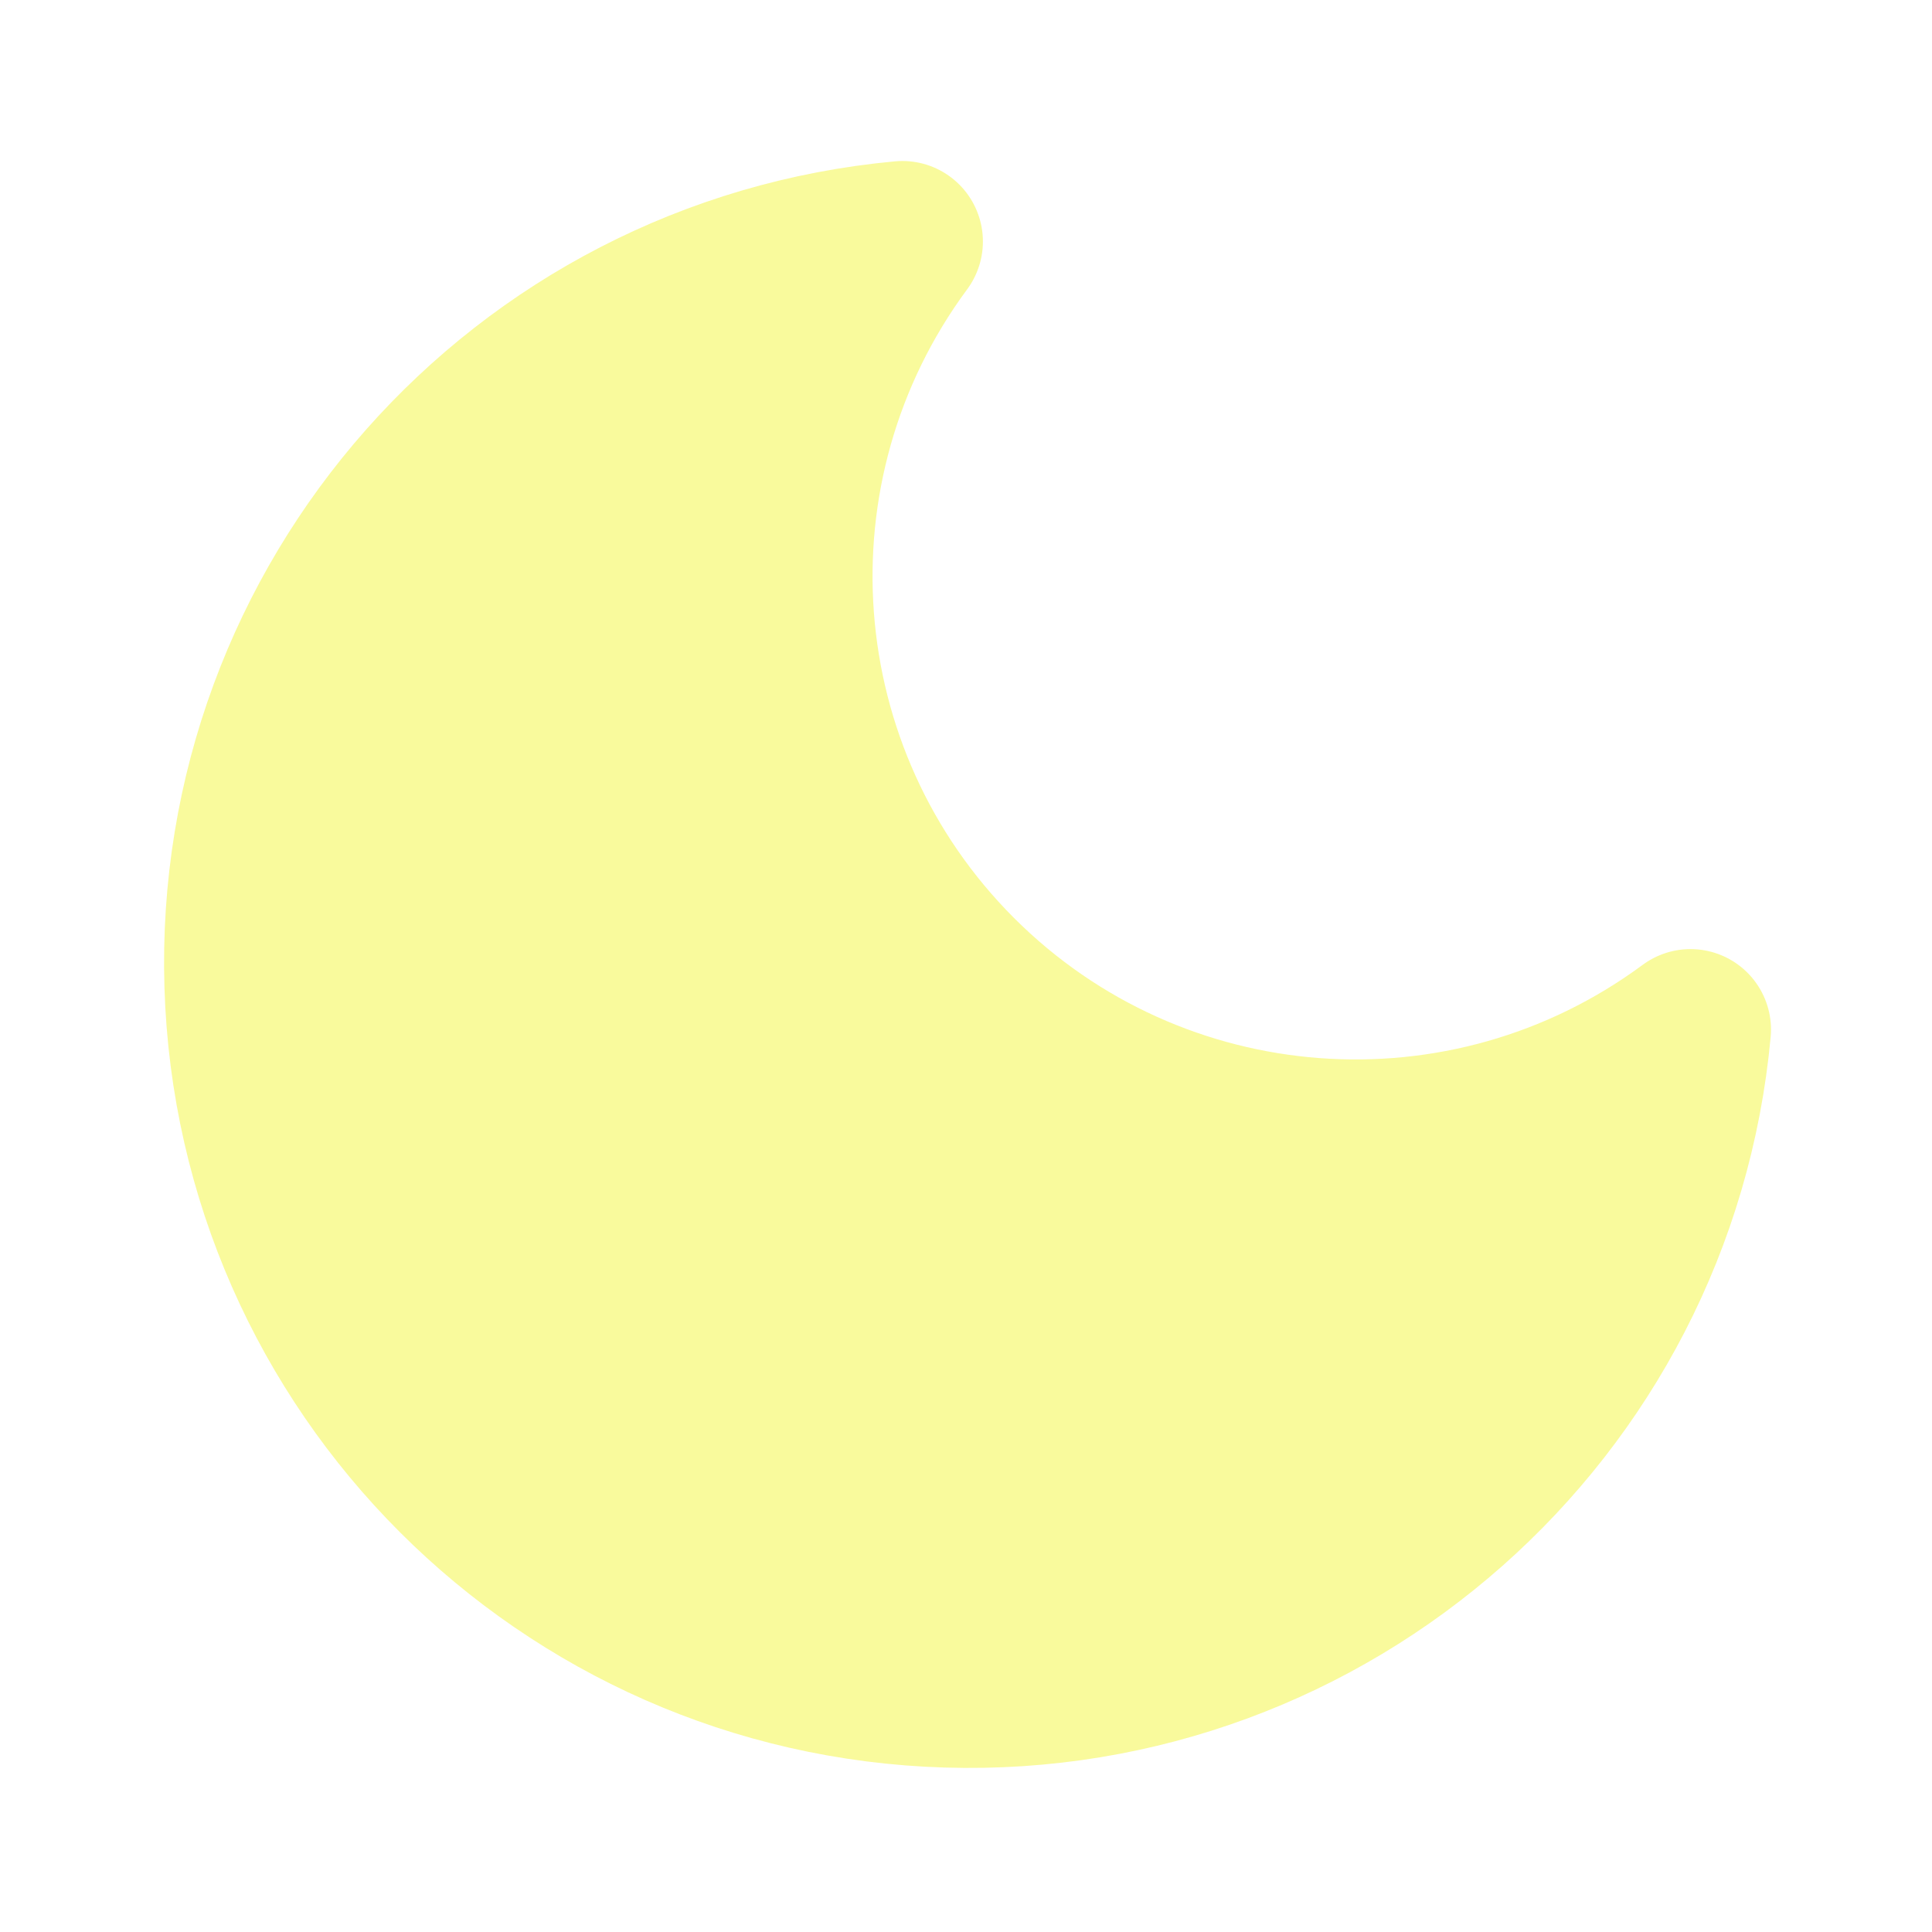
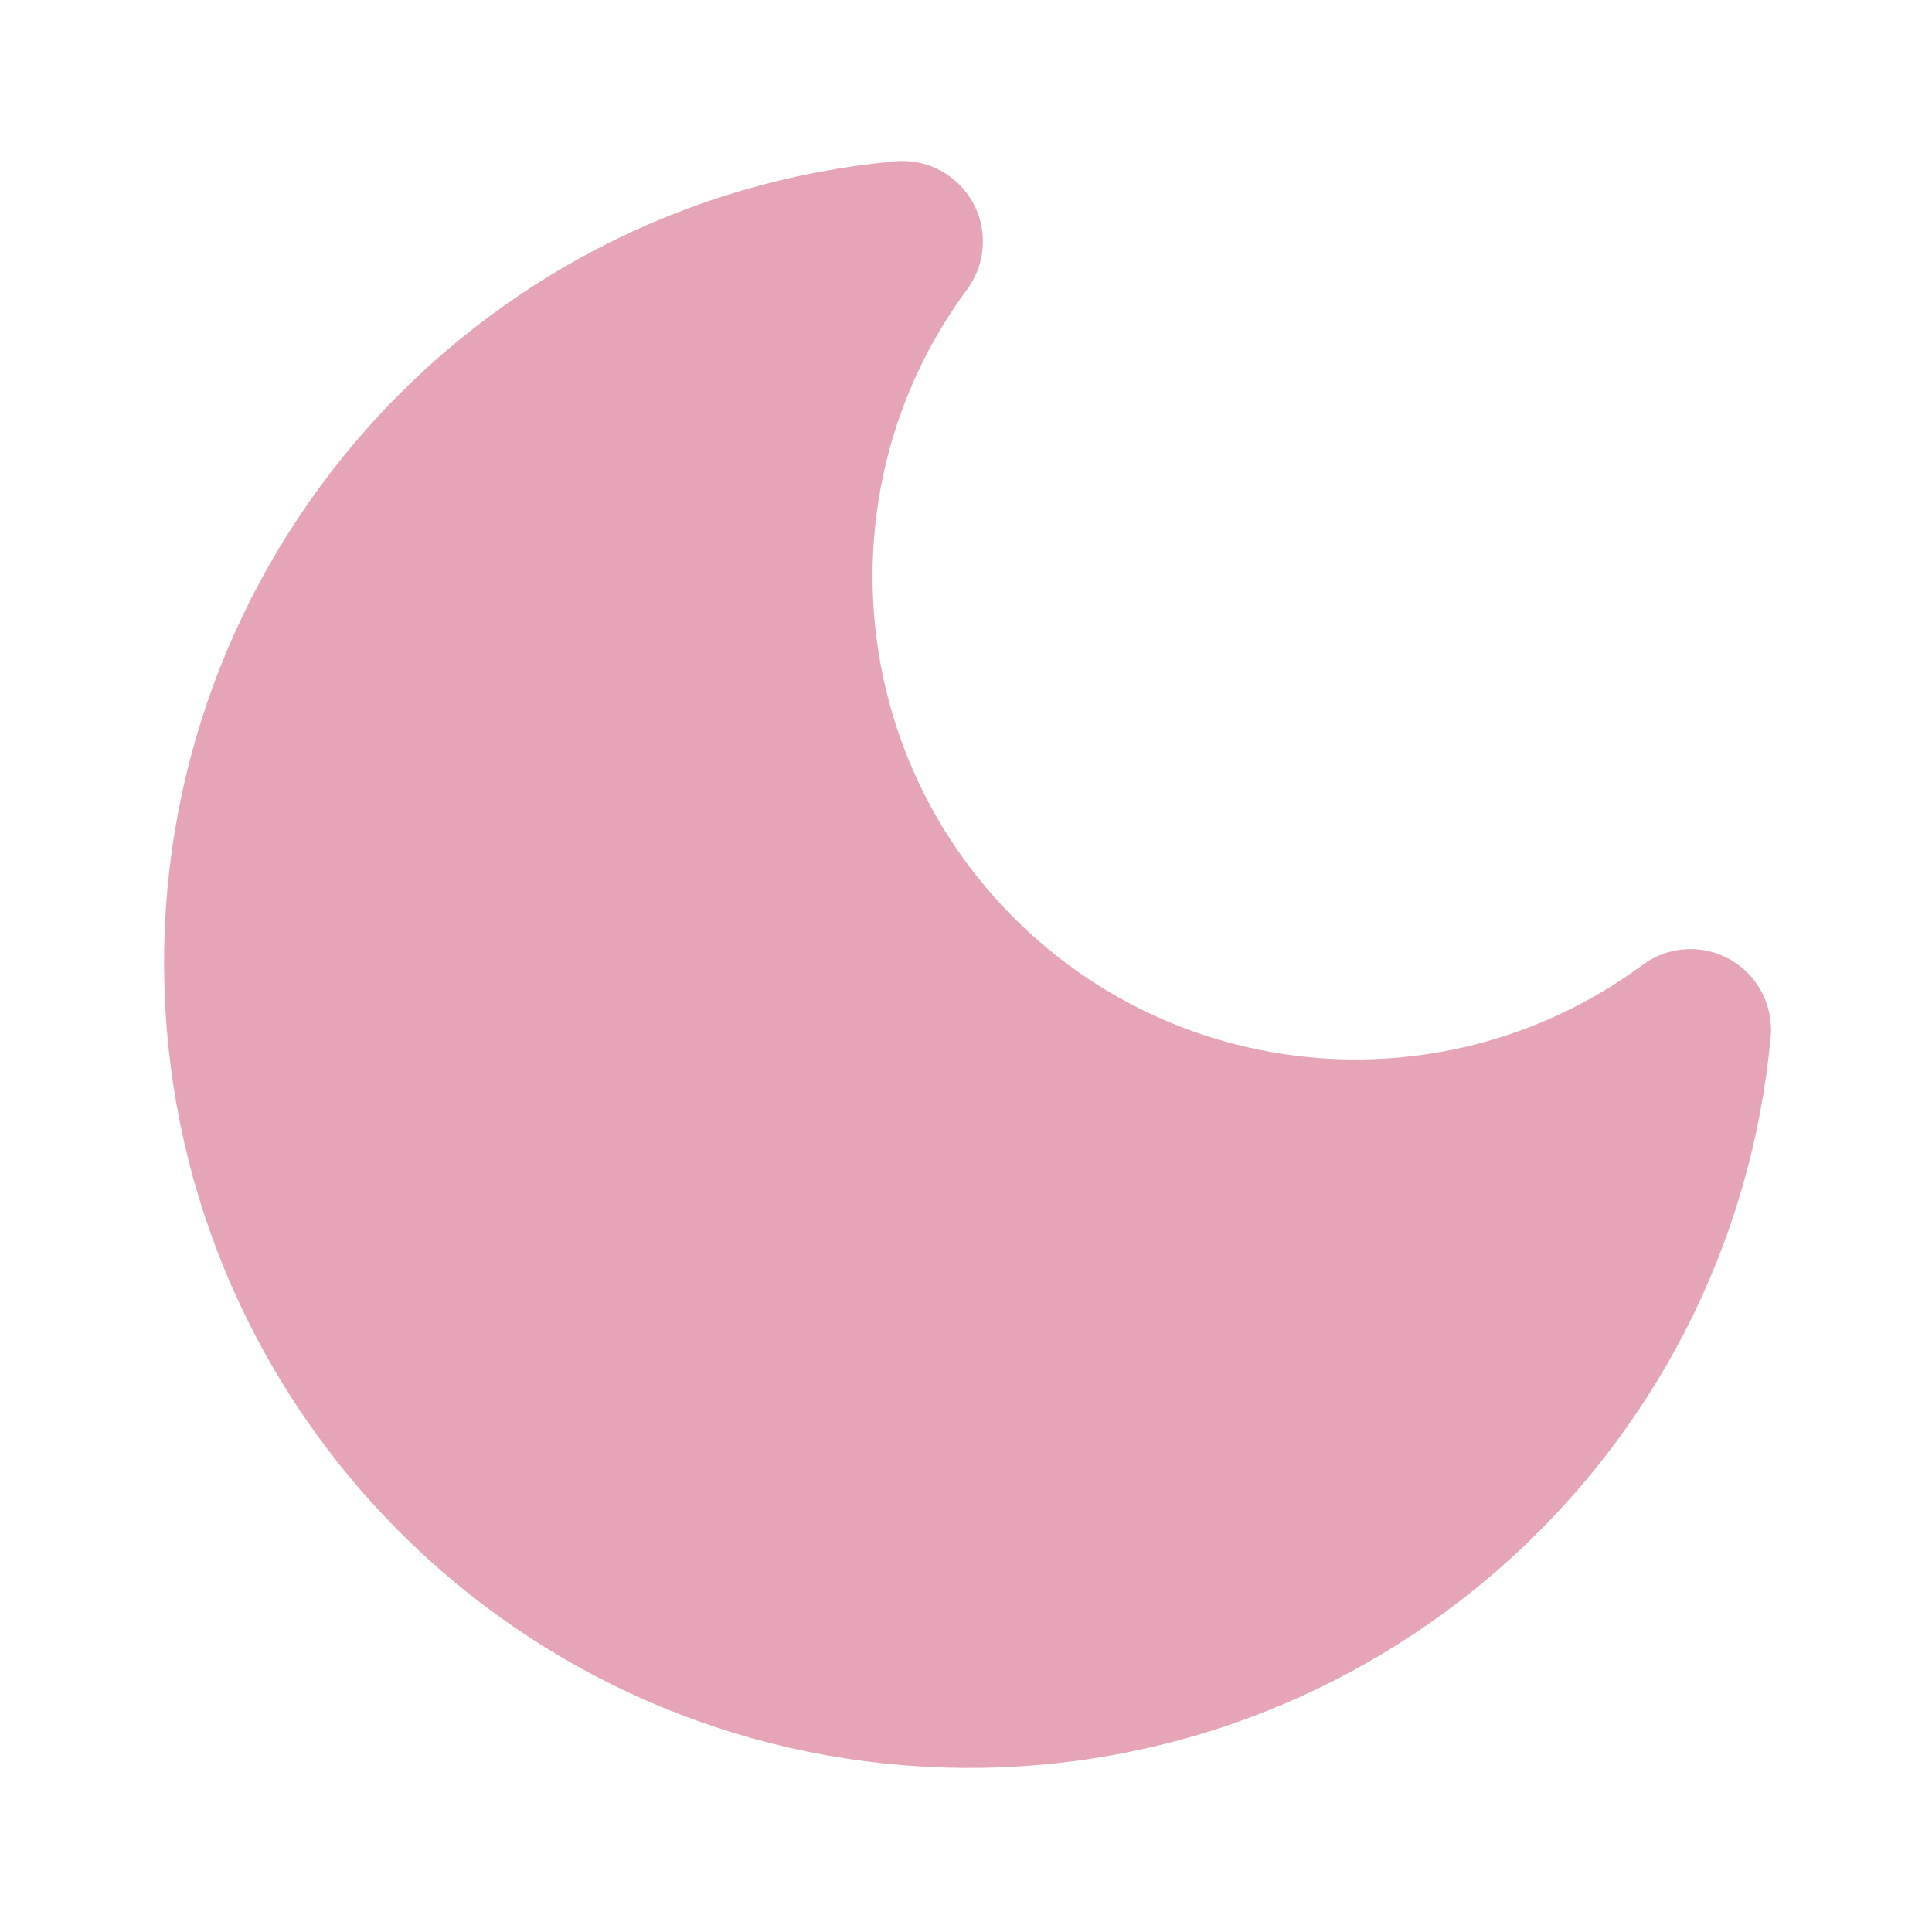
- <svg xmlns="http://www.w3.org/2000/svg" width="24" height="24" viewBox="0 0 24 24" fill="#f9fa9c" stroke="#f9fa9c" stroke-width="2" stroke-linecap="round" stroke-linejoin="round">
+ <svg xmlns="http://www.w3.org/2000/svg" width="24" height="24" viewBox="0 0 24 24" fill="#e6a4b7" stroke="#e6a4b7" stroke-width="2" stroke-linecap="round" stroke-linejoin="round">
  <path d="M21 12.79A9 9 0 1 1 11.21 3 7 7 0 0 0 21 12.79z" />
</svg>
